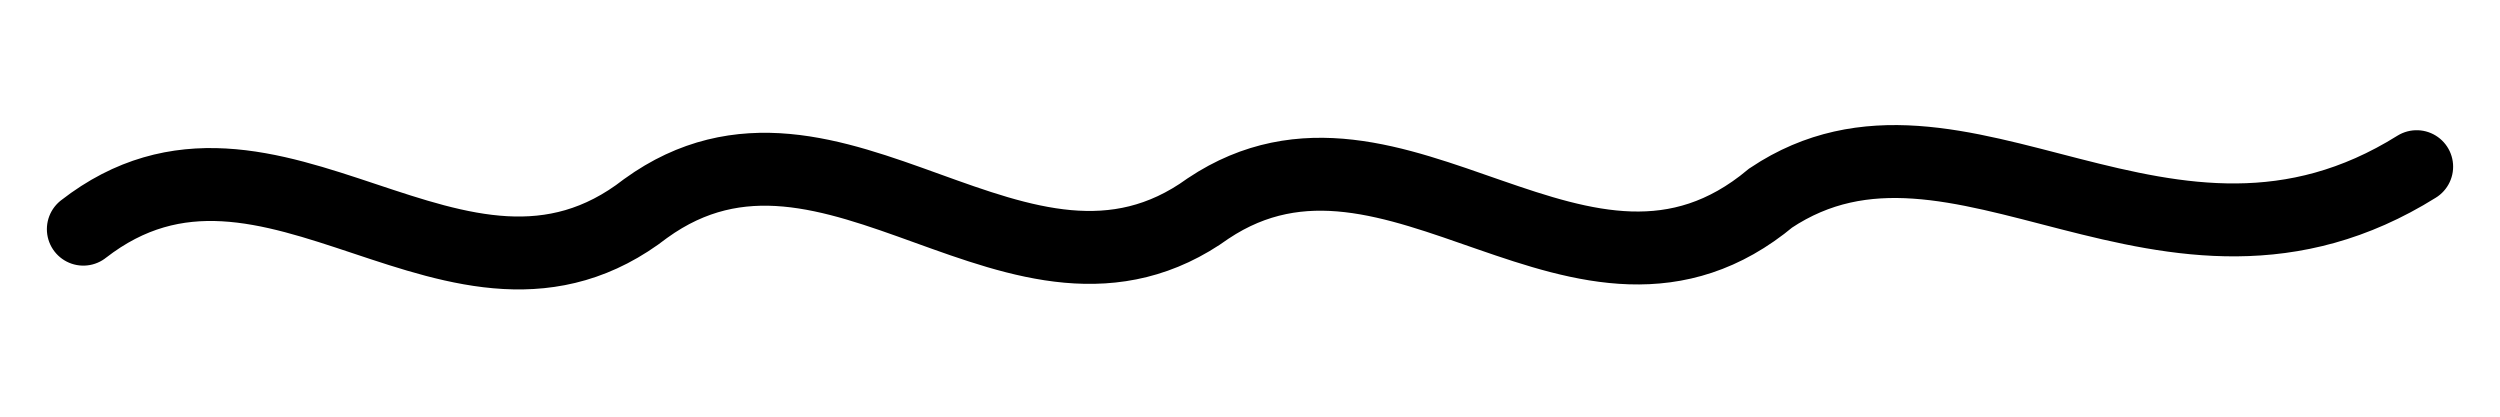
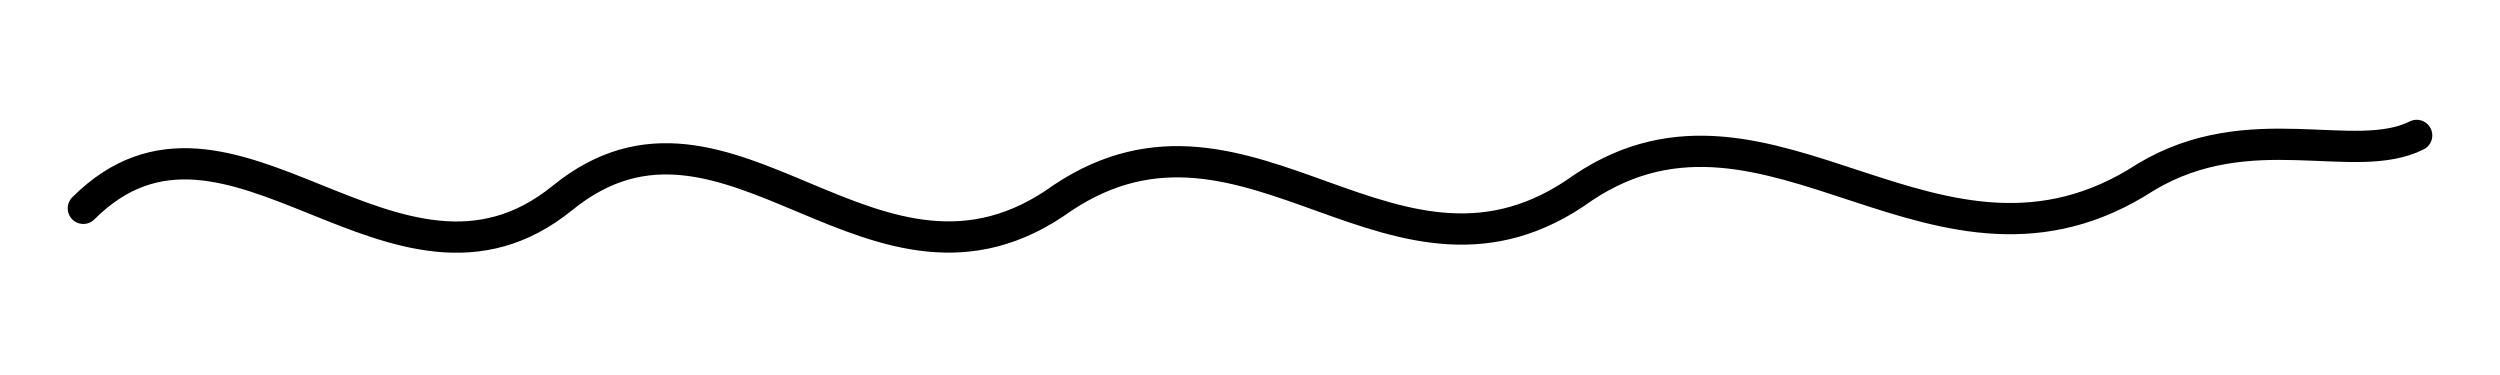
- <svg xmlns="http://www.w3.org/2000/svg" viewBox="0 0 240 40" fill="none" stroke="currentColor" stroke-width="7" stroke-linecap="round">
-   <path d="M 8 22 C 26 8, 44 34, 62 20 C 80 7, 98 33, 116 20 C 134 8, 152 34, 170 19 C 188 7, 208 31, 232 16" />
+ <svg xmlns="http://www.w3.org/2000/svg" viewBox="0 0 240 36" fill="none" stroke="currentColor" stroke-width="3" stroke-linecap="round">
+   <path vector-effect="non-scaling-stroke" d="M 8 20 C 22 6, 38 32, 54 19 C 70 6, 84 32, 102 19 C 120 7, 134 31, 152 18 C 170 6, 186 30, 206 17 C 216 11, 226 16, 232 13" />
</svg>
